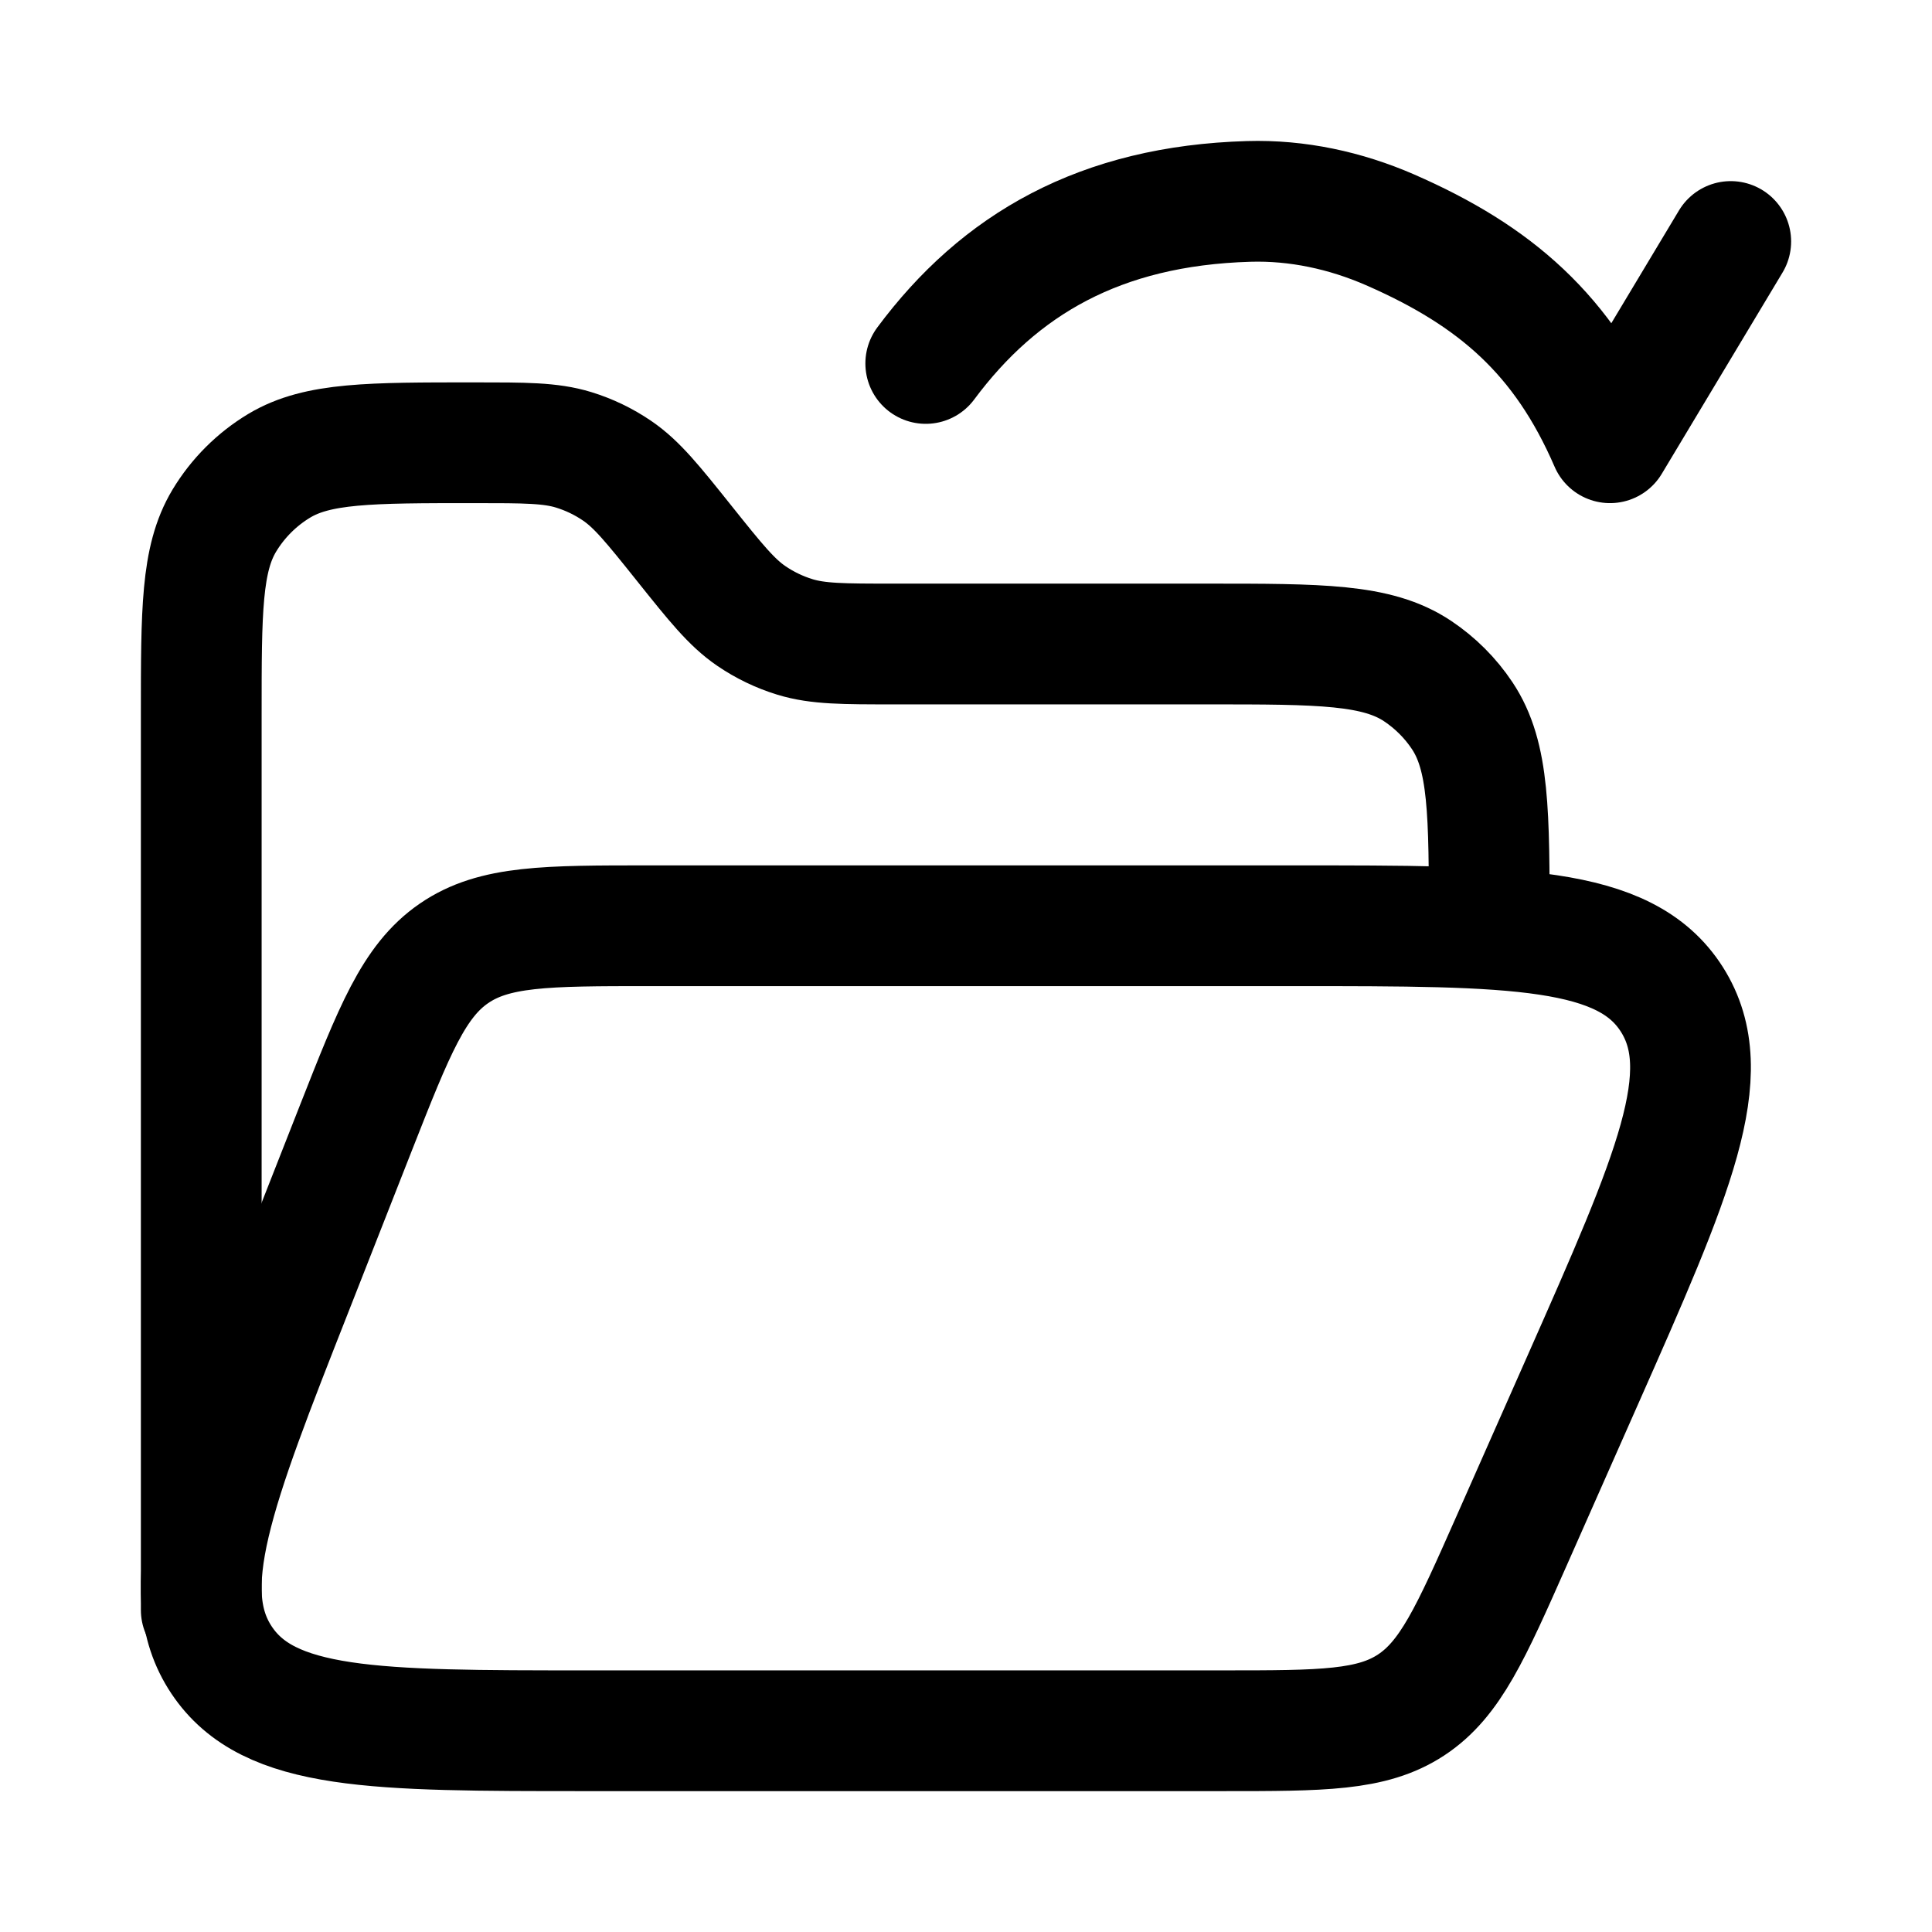
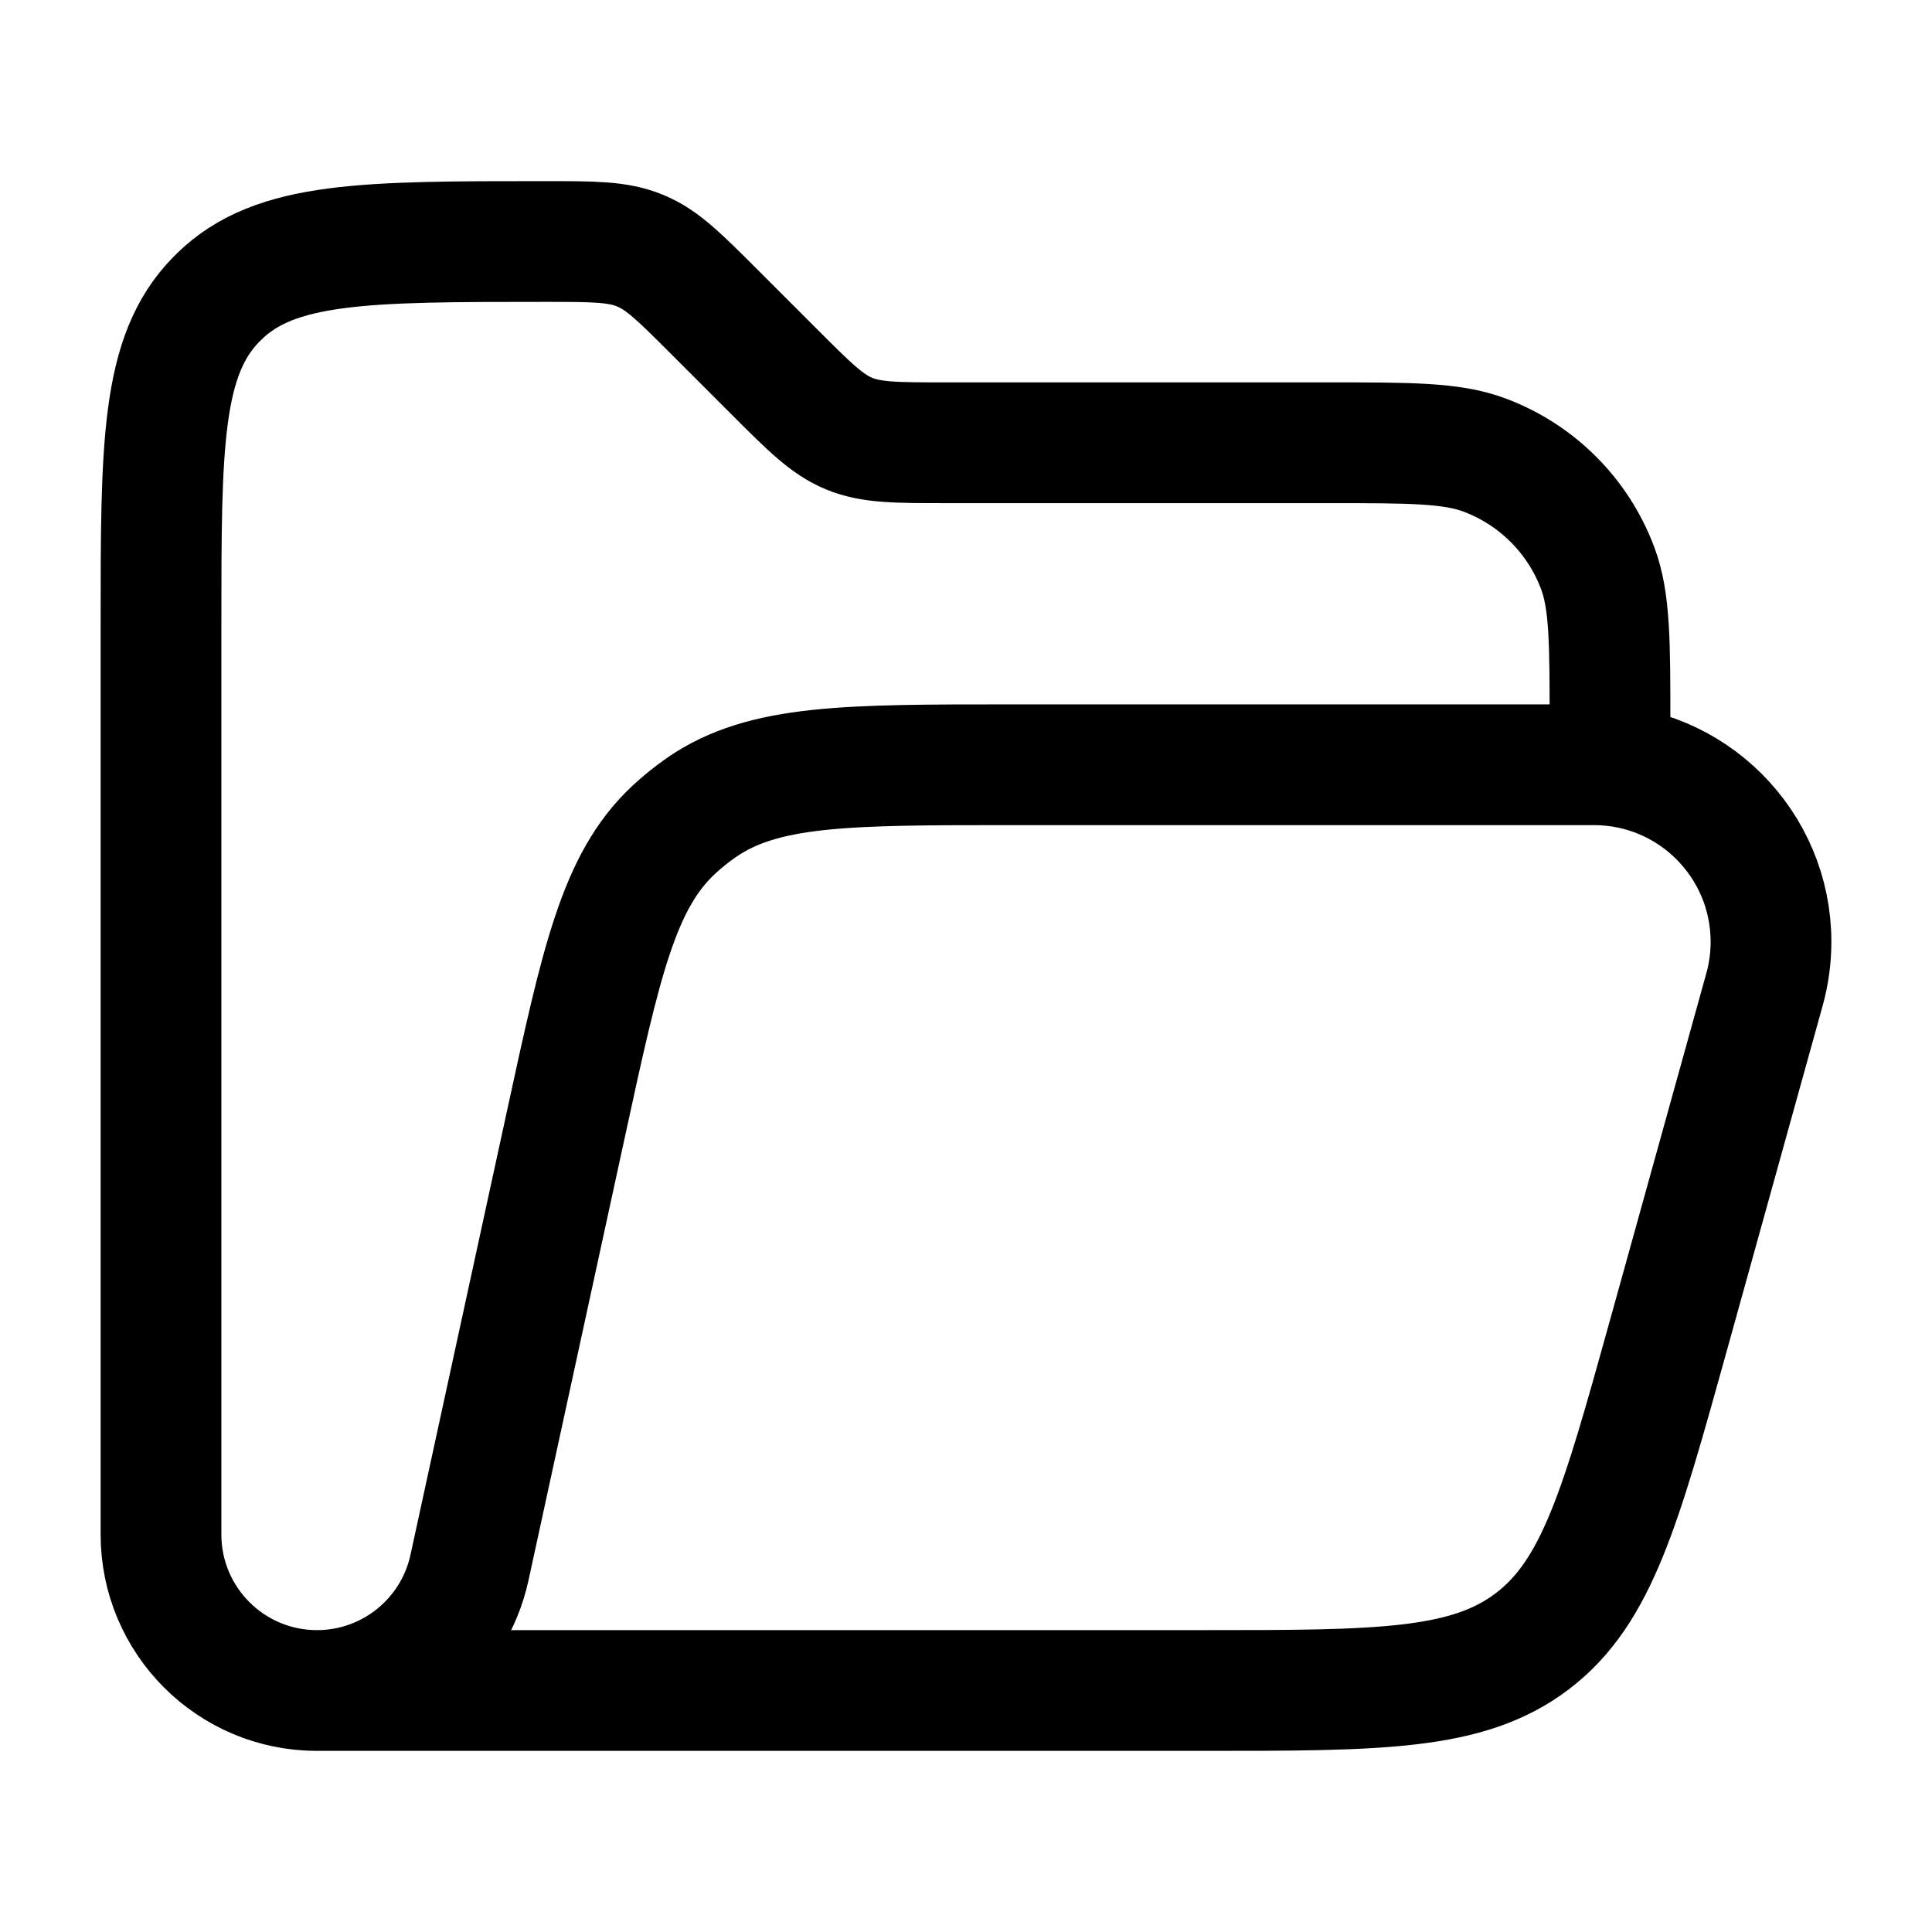
<svg xmlns="http://www.w3.org/2000/svg" viewBox="0 0 24 24" width="24" height="24" fill="none">
-   <path d="M2.5 20V8.877C2.5 7.589 2.5 6.946 2.785 6.47C2.954 6.189 3.189 5.954 3.47 5.785C3.946 5.5 4.594 5.5 5.892 5.5C6.523 5.5 6.839 5.5 7.126 5.588C7.318 5.647 7.499 5.734 7.665 5.847C7.913 6.016 8.109 6.261 8.5 6.75C8.891 7.239 9.087 7.484 9.335 7.653C9.501 7.766 9.682 7.853 9.874 7.912C10.161 8 10.474 8 11.101 8H15C16.404 8 17.107 8 17.611 8.337C17.829 8.483 18.017 8.67 18.163 8.889C18.5 9.393 18.5 10.095 18.5 11.5" stroke="currentColor" stroke-linecap="round" stroke-linejoin="round" stroke-width="1.5" />
-   <path d="M4.42 14.014L3.634 16.014C2.656 18.5 2.167 19.742 2.752 20.621C3.337 21.5 4.653 21.5 7.285 21.5H15.19C16.425 21.5 17.042 21.5 17.529 21.18C18.017 20.859 18.27 20.287 18.777 19.142L19.662 17.142C20.787 14.599 21.349 13.328 20.768 12.414C20.187 11.5 18.816 11.5 16.075 11.5H8.072C6.782 11.5 6.138 11.5 5.638 11.844C5.139 12.188 4.899 12.797 4.42 14.014Z" stroke="currentColor" stroke-width="1.5" />
-   <path d="M11.5 4.515C12.415 3.284 13.666 2.556 15.512 2.502C16.116 2.484 16.715 2.614 17.268 2.855C18.575 3.426 19.419 4.156 20 5.5L21.5 3" stroke="currentColor" stroke-linecap="round" stroke-linejoin="round" stroke-width="1.5" />
+   <path d="M3.938 21H14.94C17.134 21 18.23 21 19.035 20.388C19.84 19.777 20.133 18.72 20.721 16.606L21.92 12.289C21.973 12.097 22 11.899 22 11.7C22 10.485 21.015 9.5 19.8 9.5H12.563C10.512 9.5 9.487 9.5 8.719 10.027C8.593 10.114 8.474 10.21 8.362 10.315C7.684 10.953 7.466 11.955 7.031 13.959L5.832 19.474C5.638 20.365 4.85 21 3.938 21ZM3.938 21C2.868 21 2 20.132 2 19.062V7.766C2 5.536 2 4.421 2.684 3.722C2.697 3.709 2.709 3.697 2.722 3.684C3.421 3 4.536 3 6.766 3C7.371 3 7.673 3 7.945 3.111C7.95 3.113 7.955 3.115 7.96 3.117C8.231 3.231 8.445 3.445 8.872 3.872L9.621 4.621C10.055 5.055 10.272 5.272 10.547 5.386C10.823 5.5 11.13 5.5 11.743 5.5H16.5C17.524 5.5 18.037 5.5 18.445 5.654C19.092 5.897 19.603 6.408 19.846 7.055C20 7.463 20 7.976 20 9" stroke="currentColor" stroke-linecap="round" stroke-linejoin="round" stroke-width="1.5" />
</svg>
